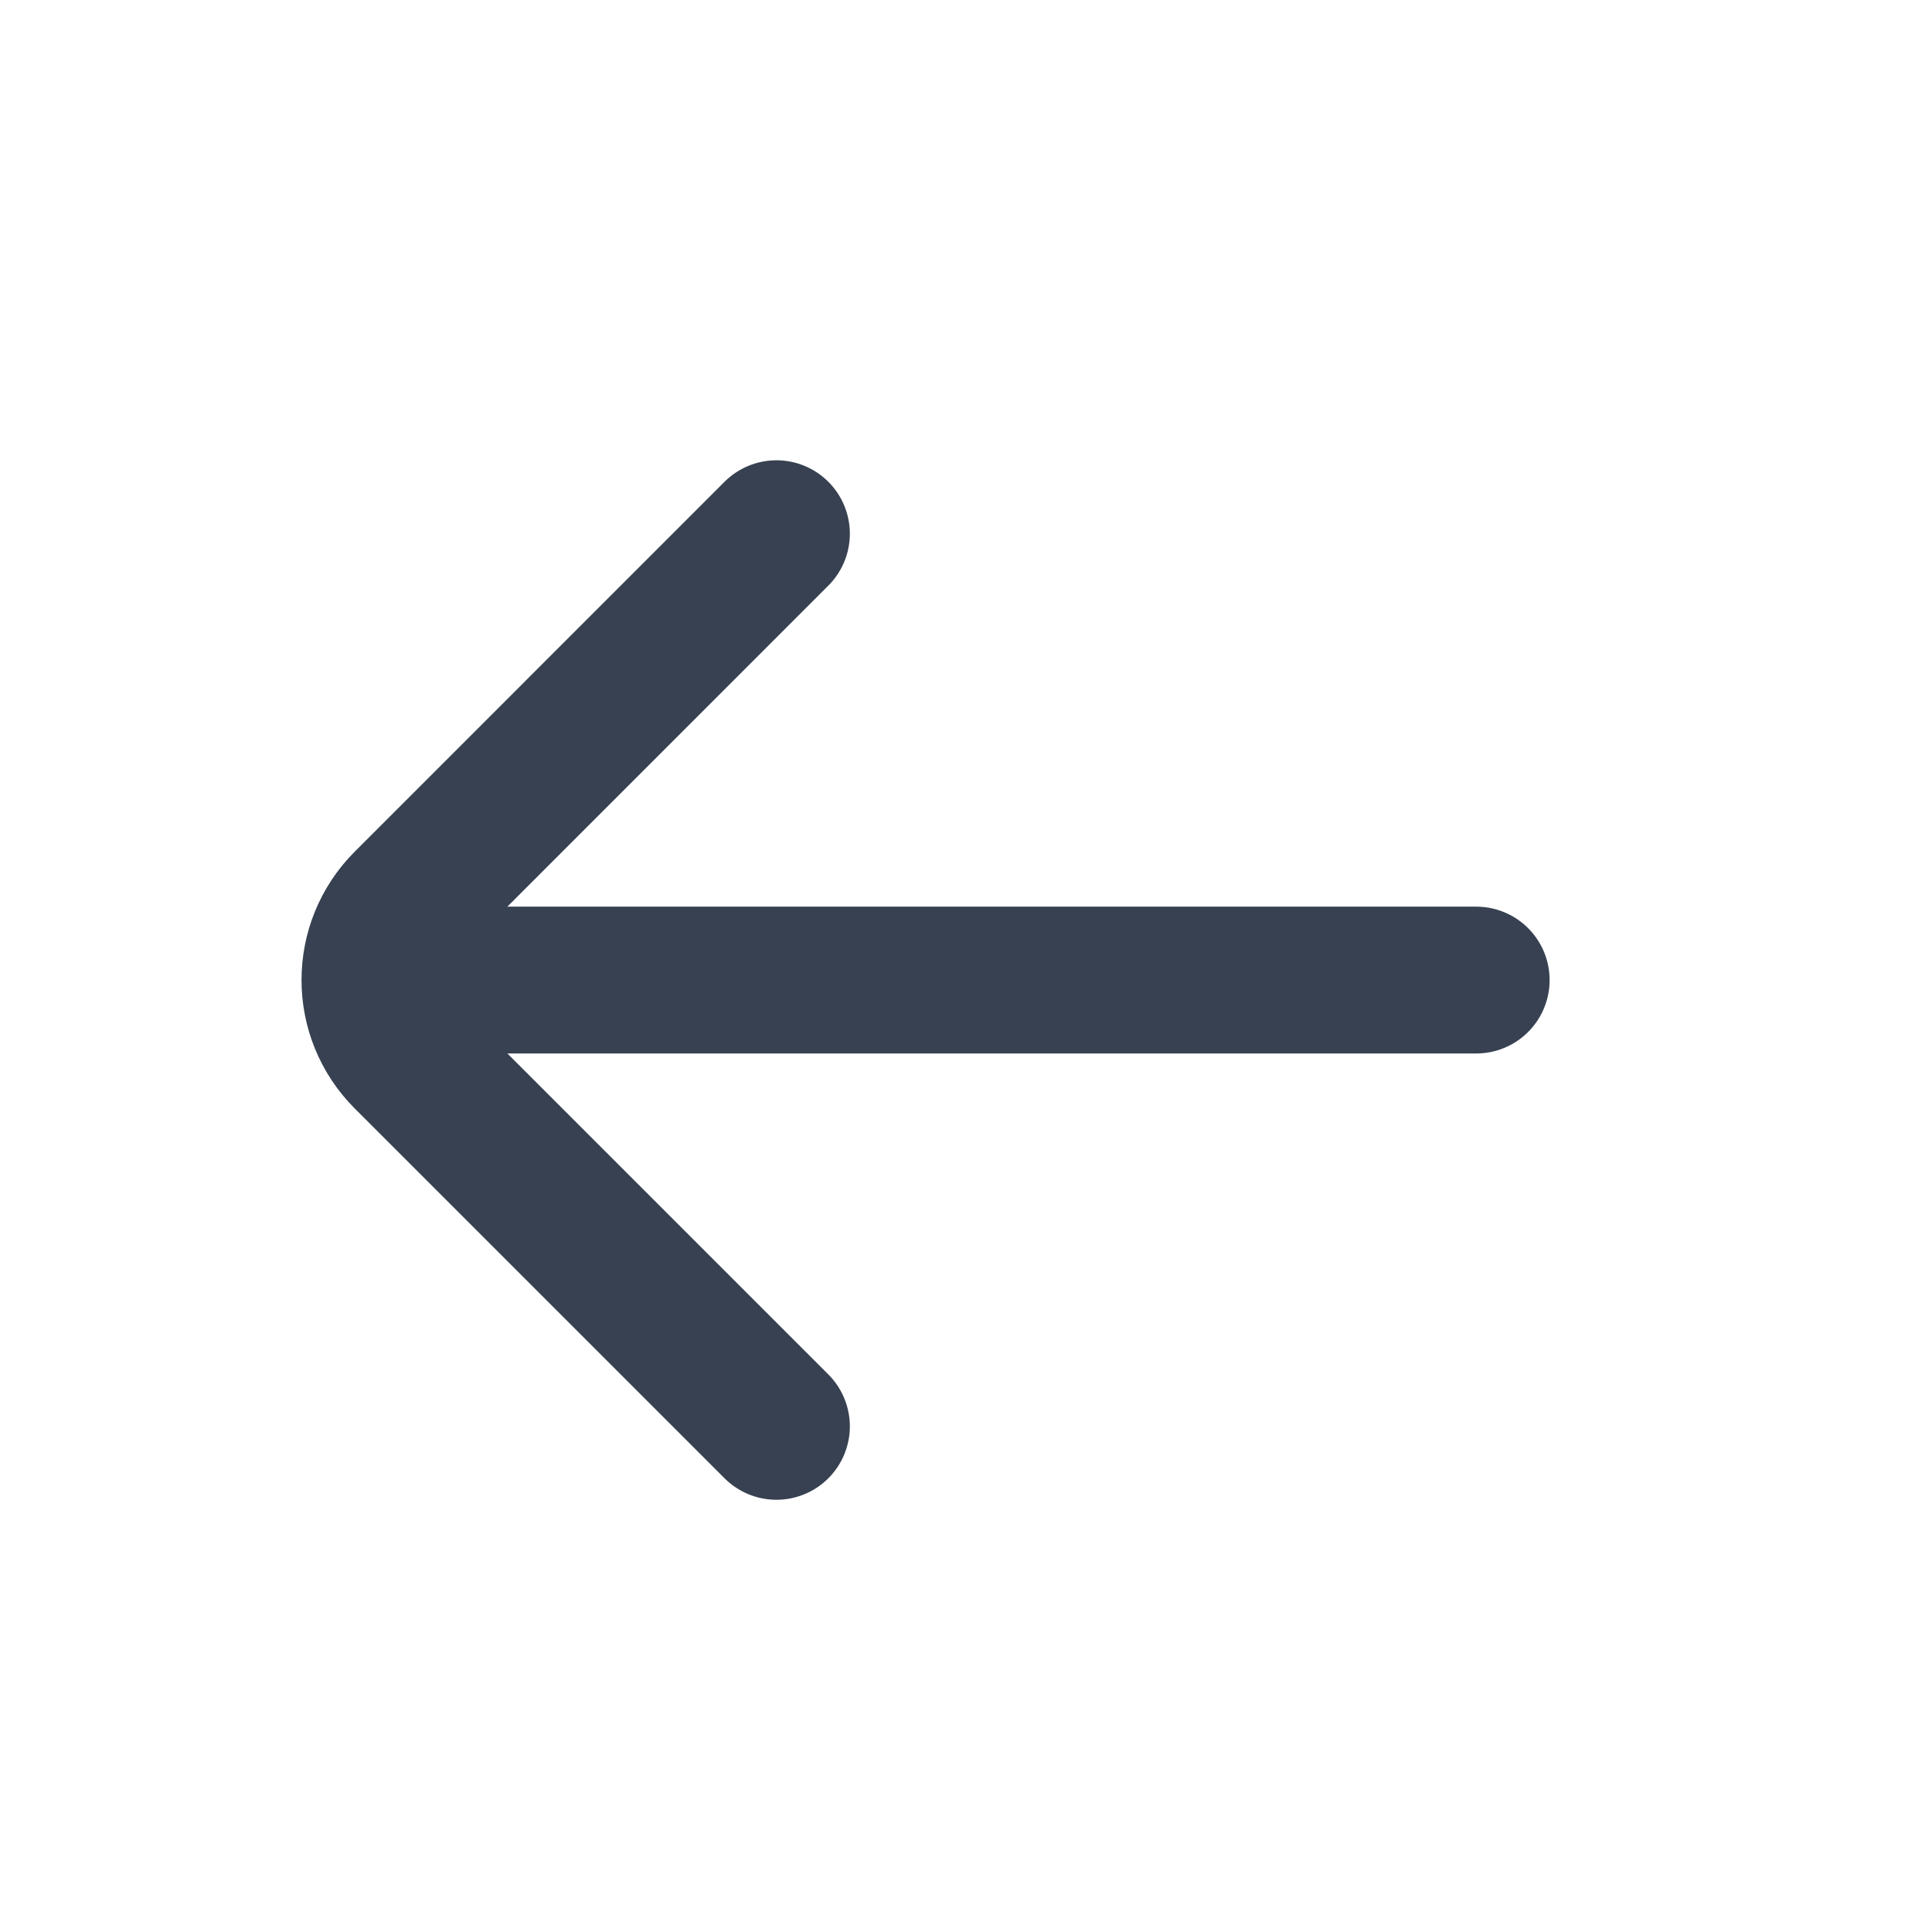
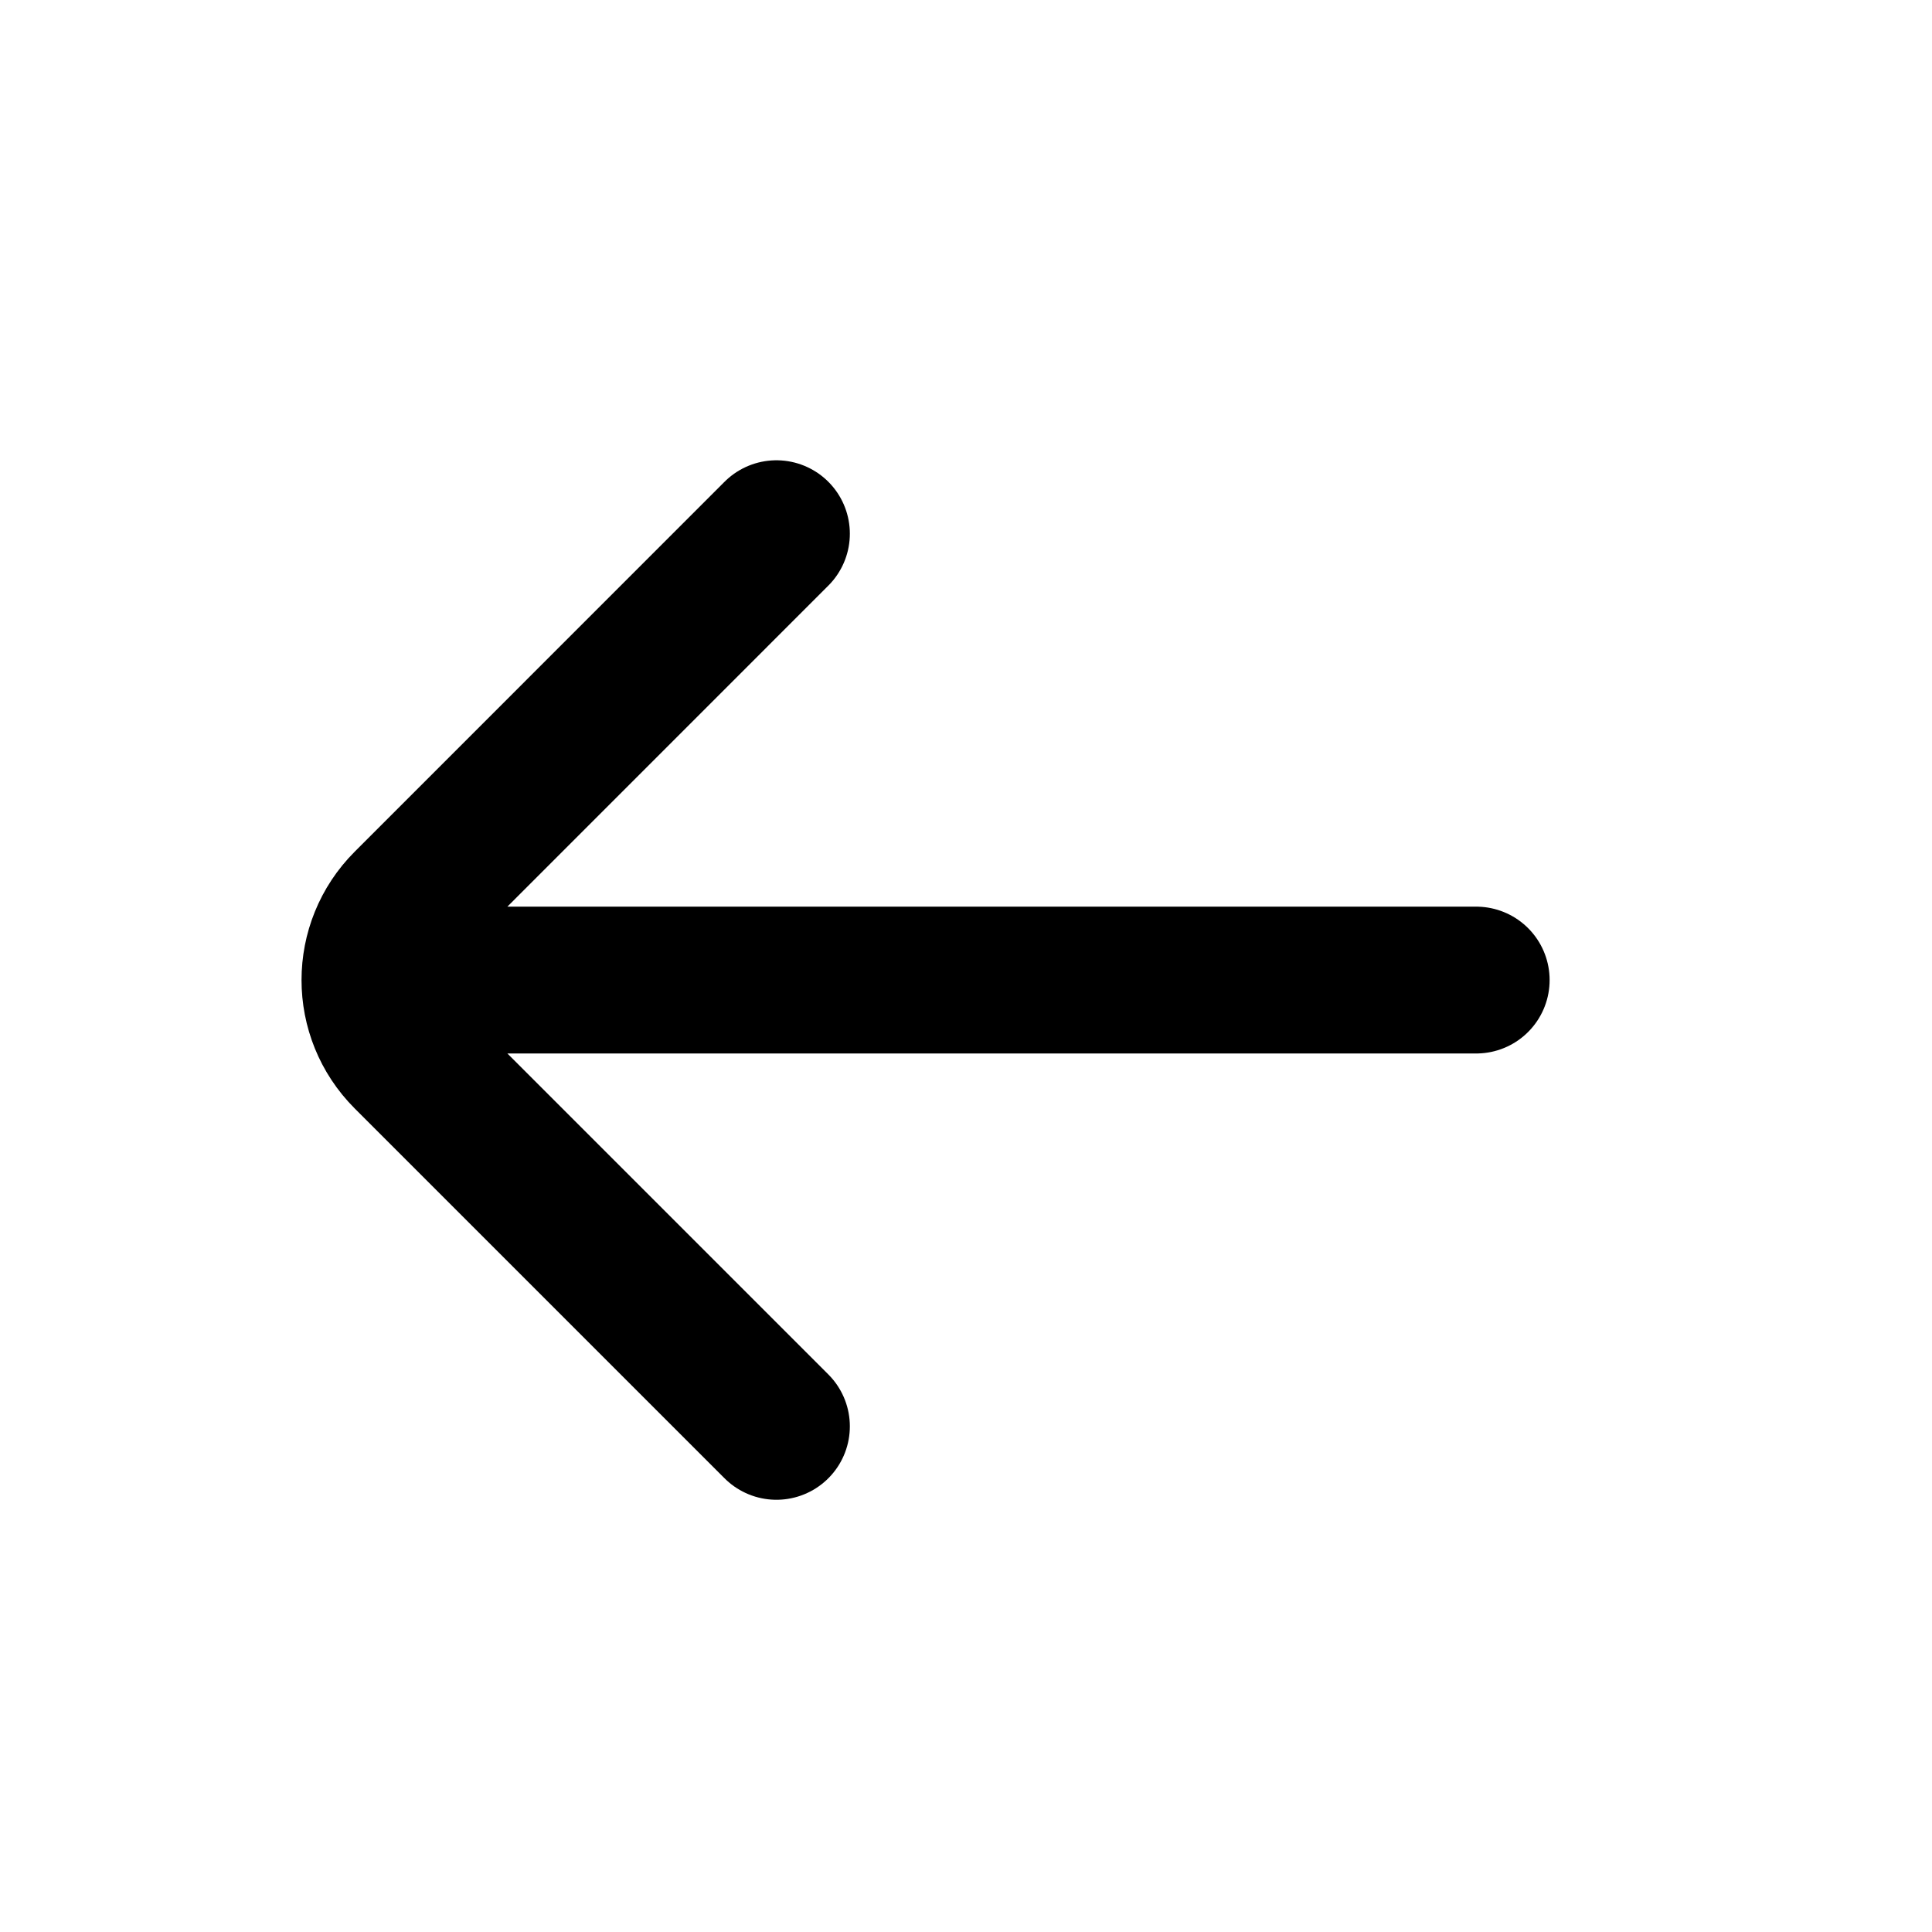
<svg xmlns="http://www.w3.org/2000/svg" width="25" height="25" viewBox="0 0 25 25" fill="none">
-   <path d="M19.102 12.682L5.485 12.682M10.047 6.906L5.262 11.692C4.715 12.239 4.715 13.125 5.262 13.672L10.047 18.457" stroke="#374151" stroke-width="1.9" stroke-linecap="round" stroke-linejoin="round" />
+   <path d="M19.102 12.682L5.485 12.682M10.047 6.906L5.262 11.692C4.715 12.239 4.715 13.125 5.262 13.672L10.047 18.457" stroke="currentColor" stroke-width="1.9" stroke-linecap="round" stroke-linejoin="round" />
</svg>
